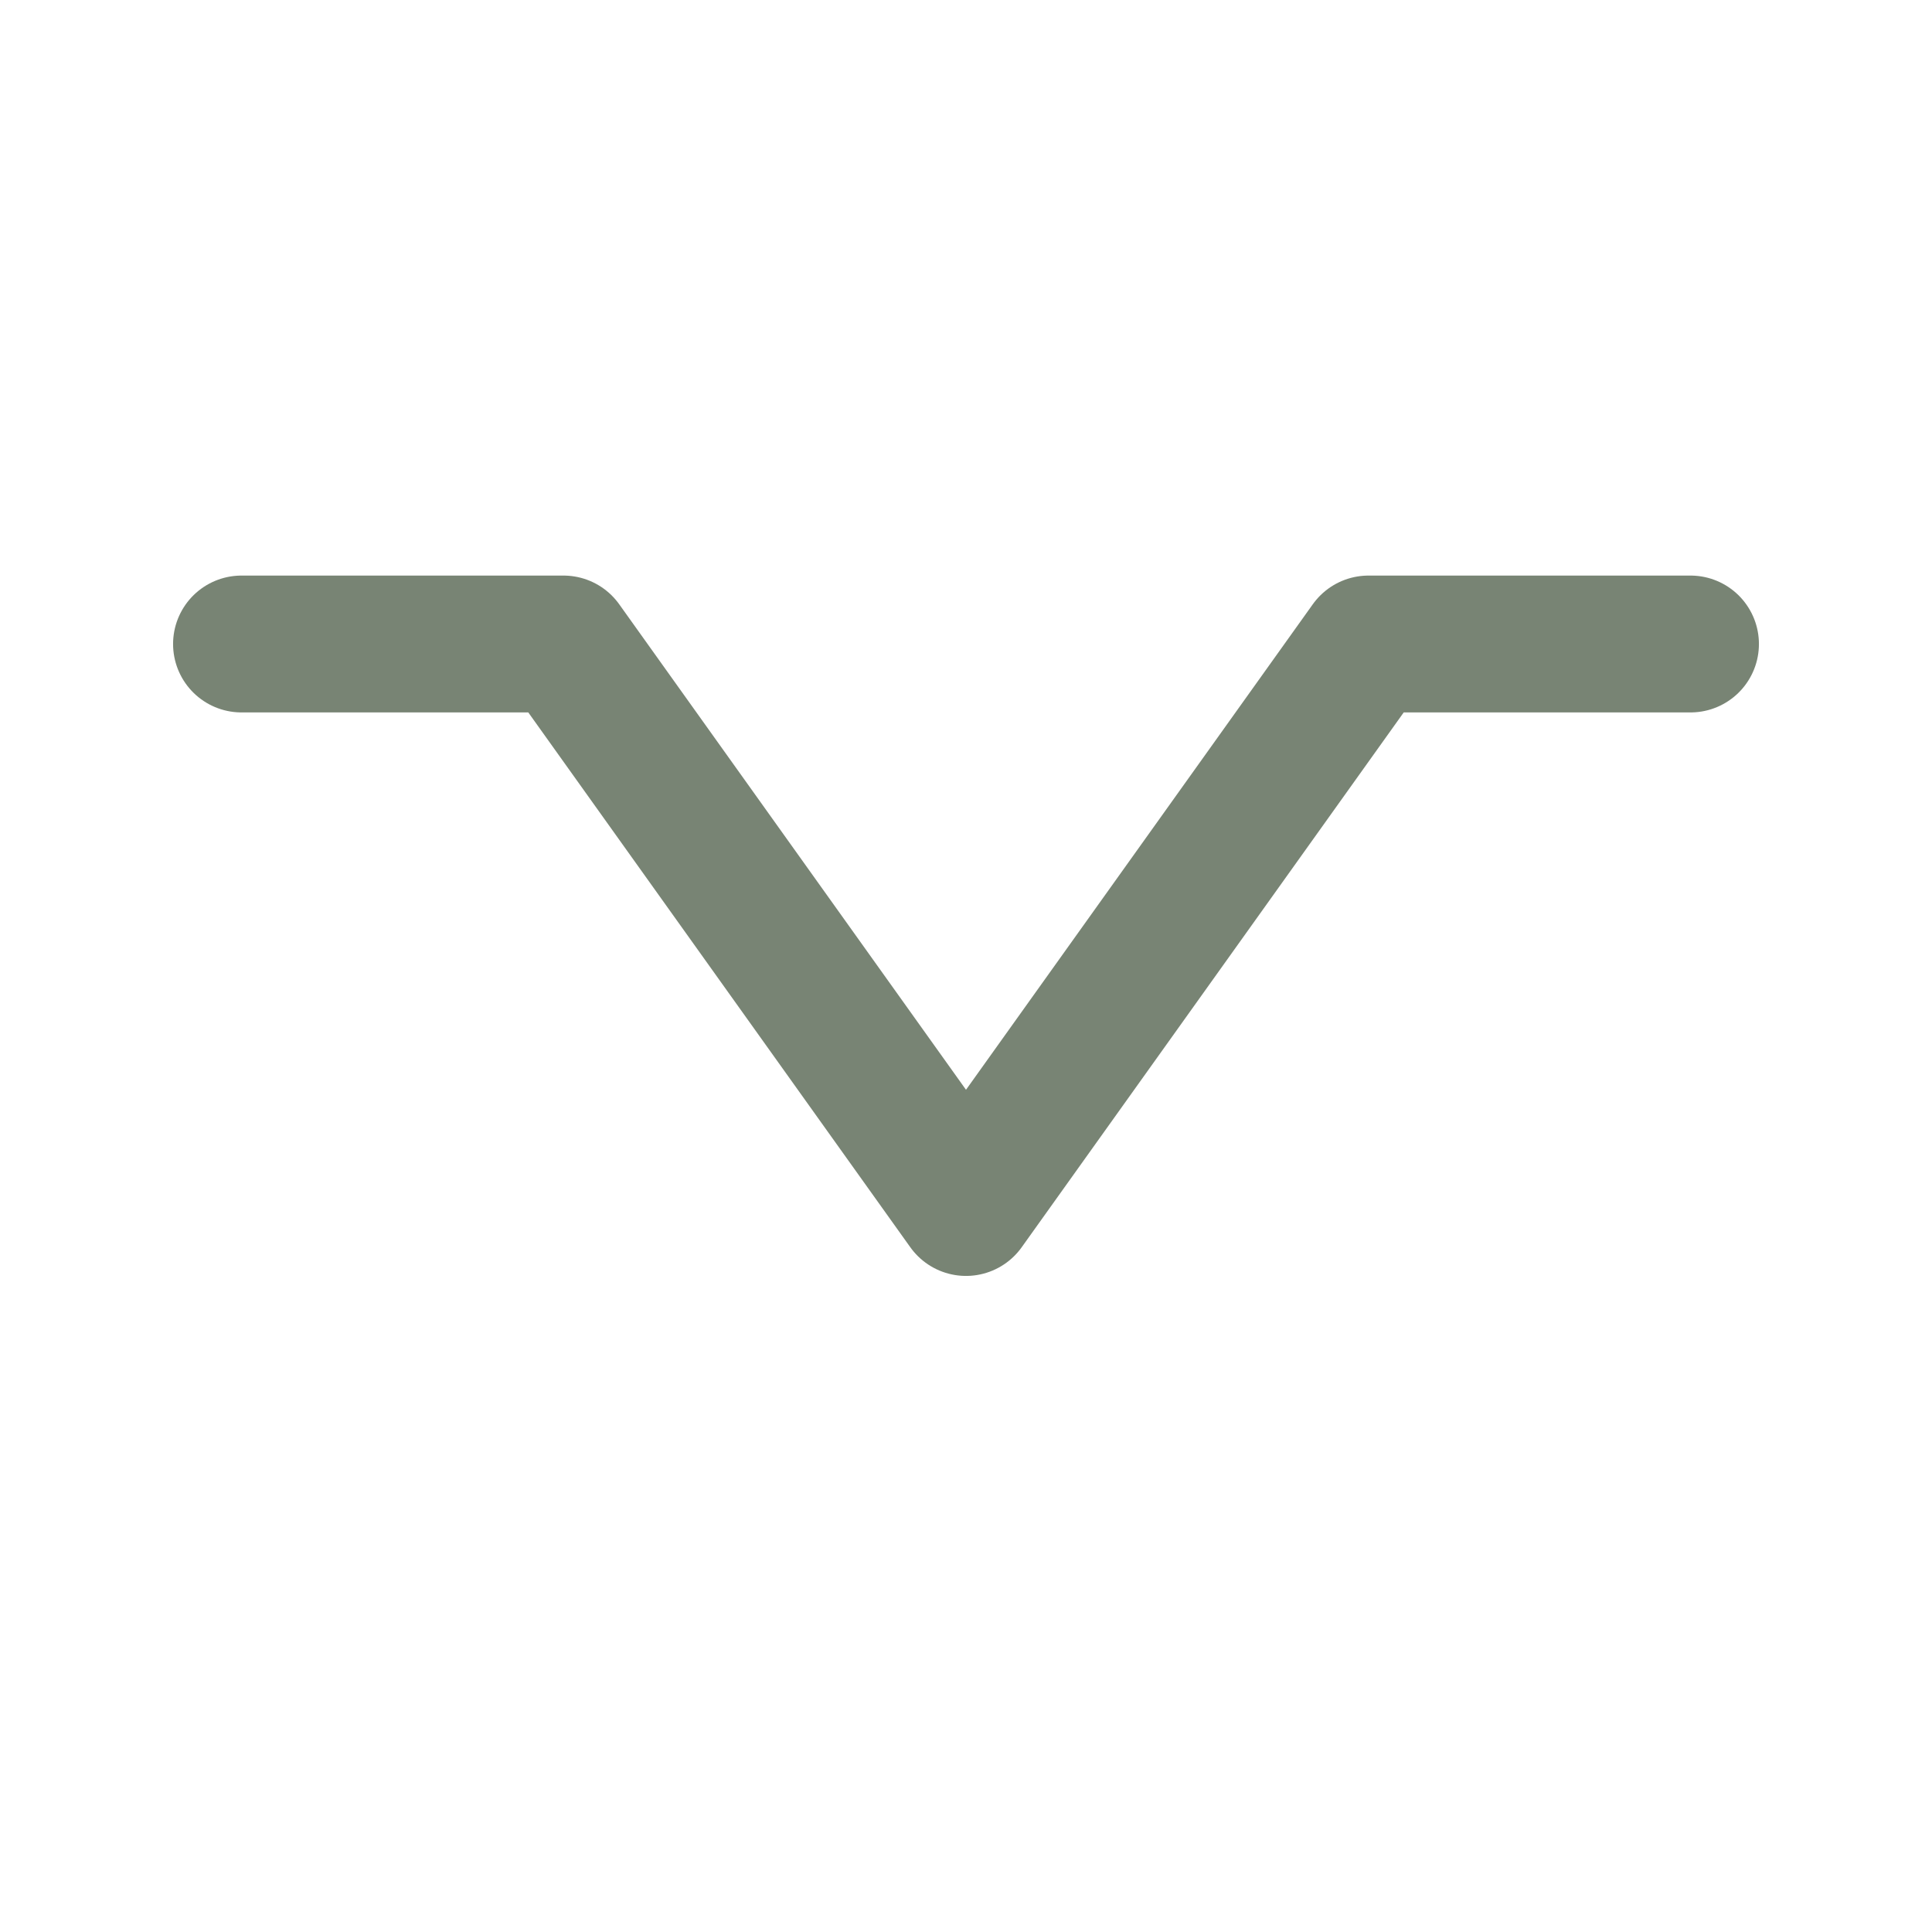
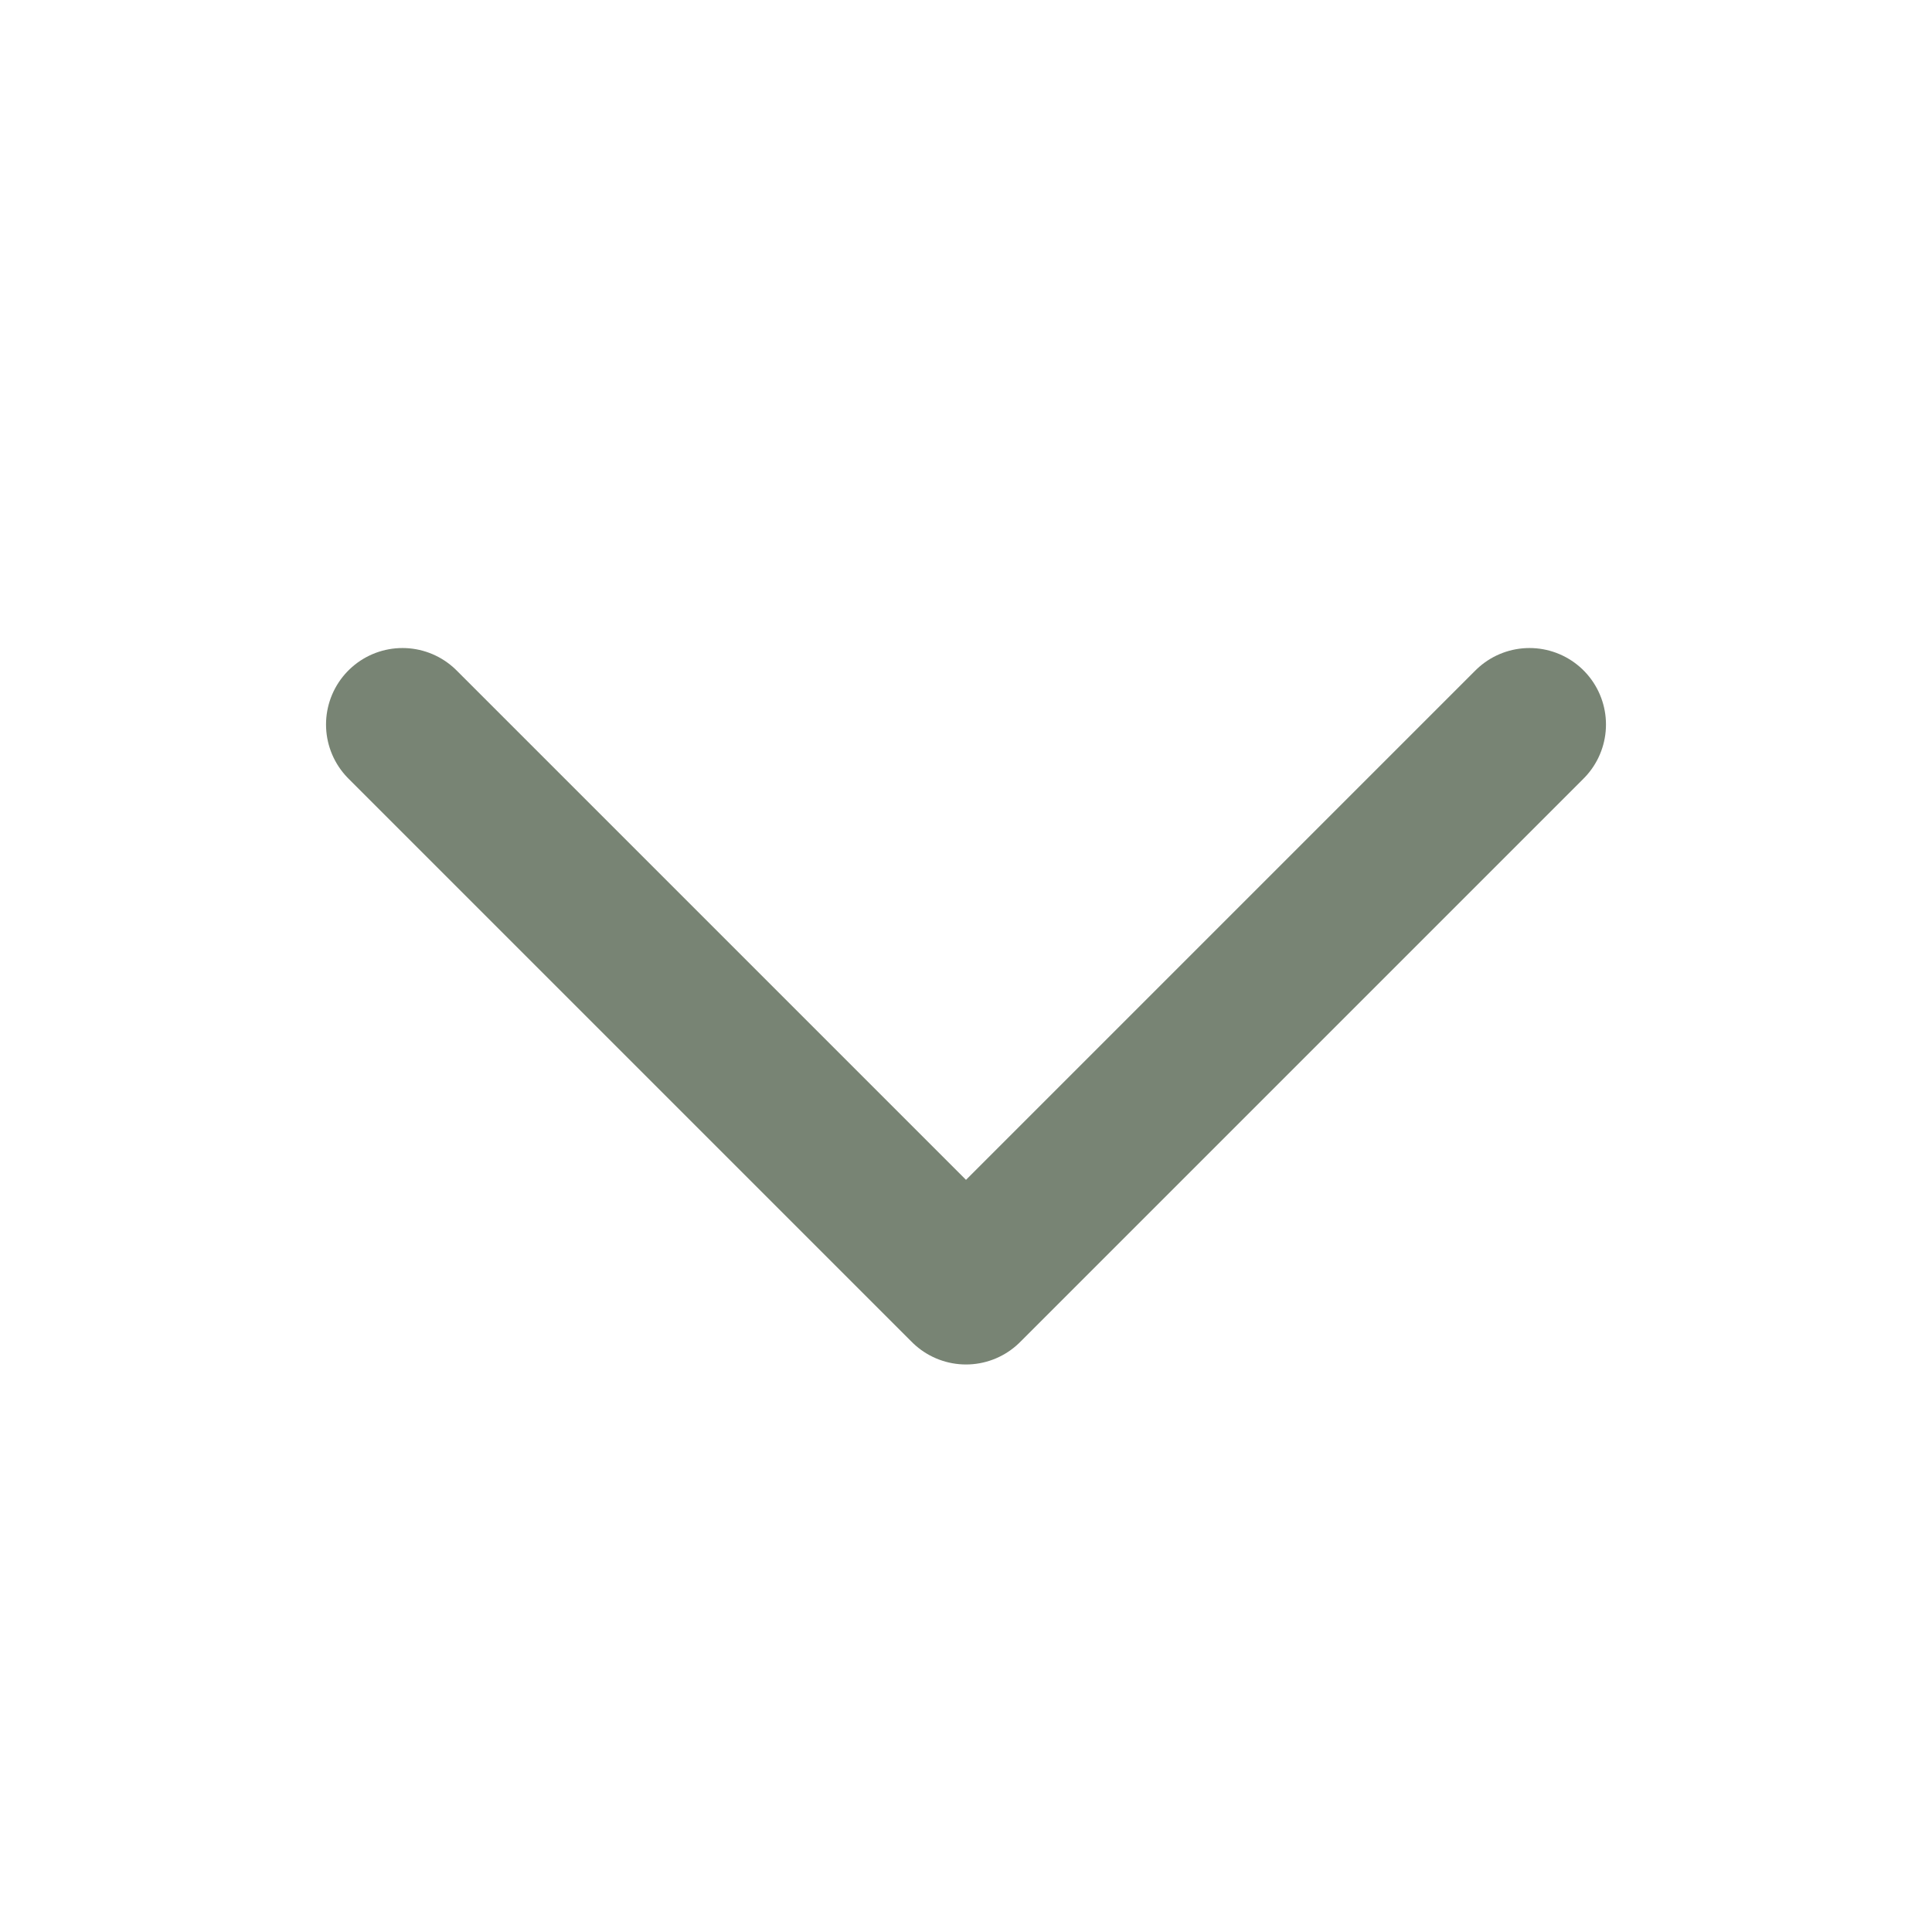
- <svg xmlns="http://www.w3.org/2000/svg" viewBox="0 0 24 24" fill-rule="evenodd" stroke="#788474" stroke-width="1.7" stroke-linecap="round" stroke-linejoin="round">
-   <path d="M3 8h4l5 7 5-7h4" fill="none" />
+ <svg xmlns="http://www.w3.org/2000/svg" viewBox="0 0 24 24" fill-rule="evenodd" stroke="#788474" stroke-width="1.9" stroke-linecap="round" stroke-linejoin="round">
+   <path d="M5 9l7 7 7-7" fill="none" stroke="#788474" />
</svg>
